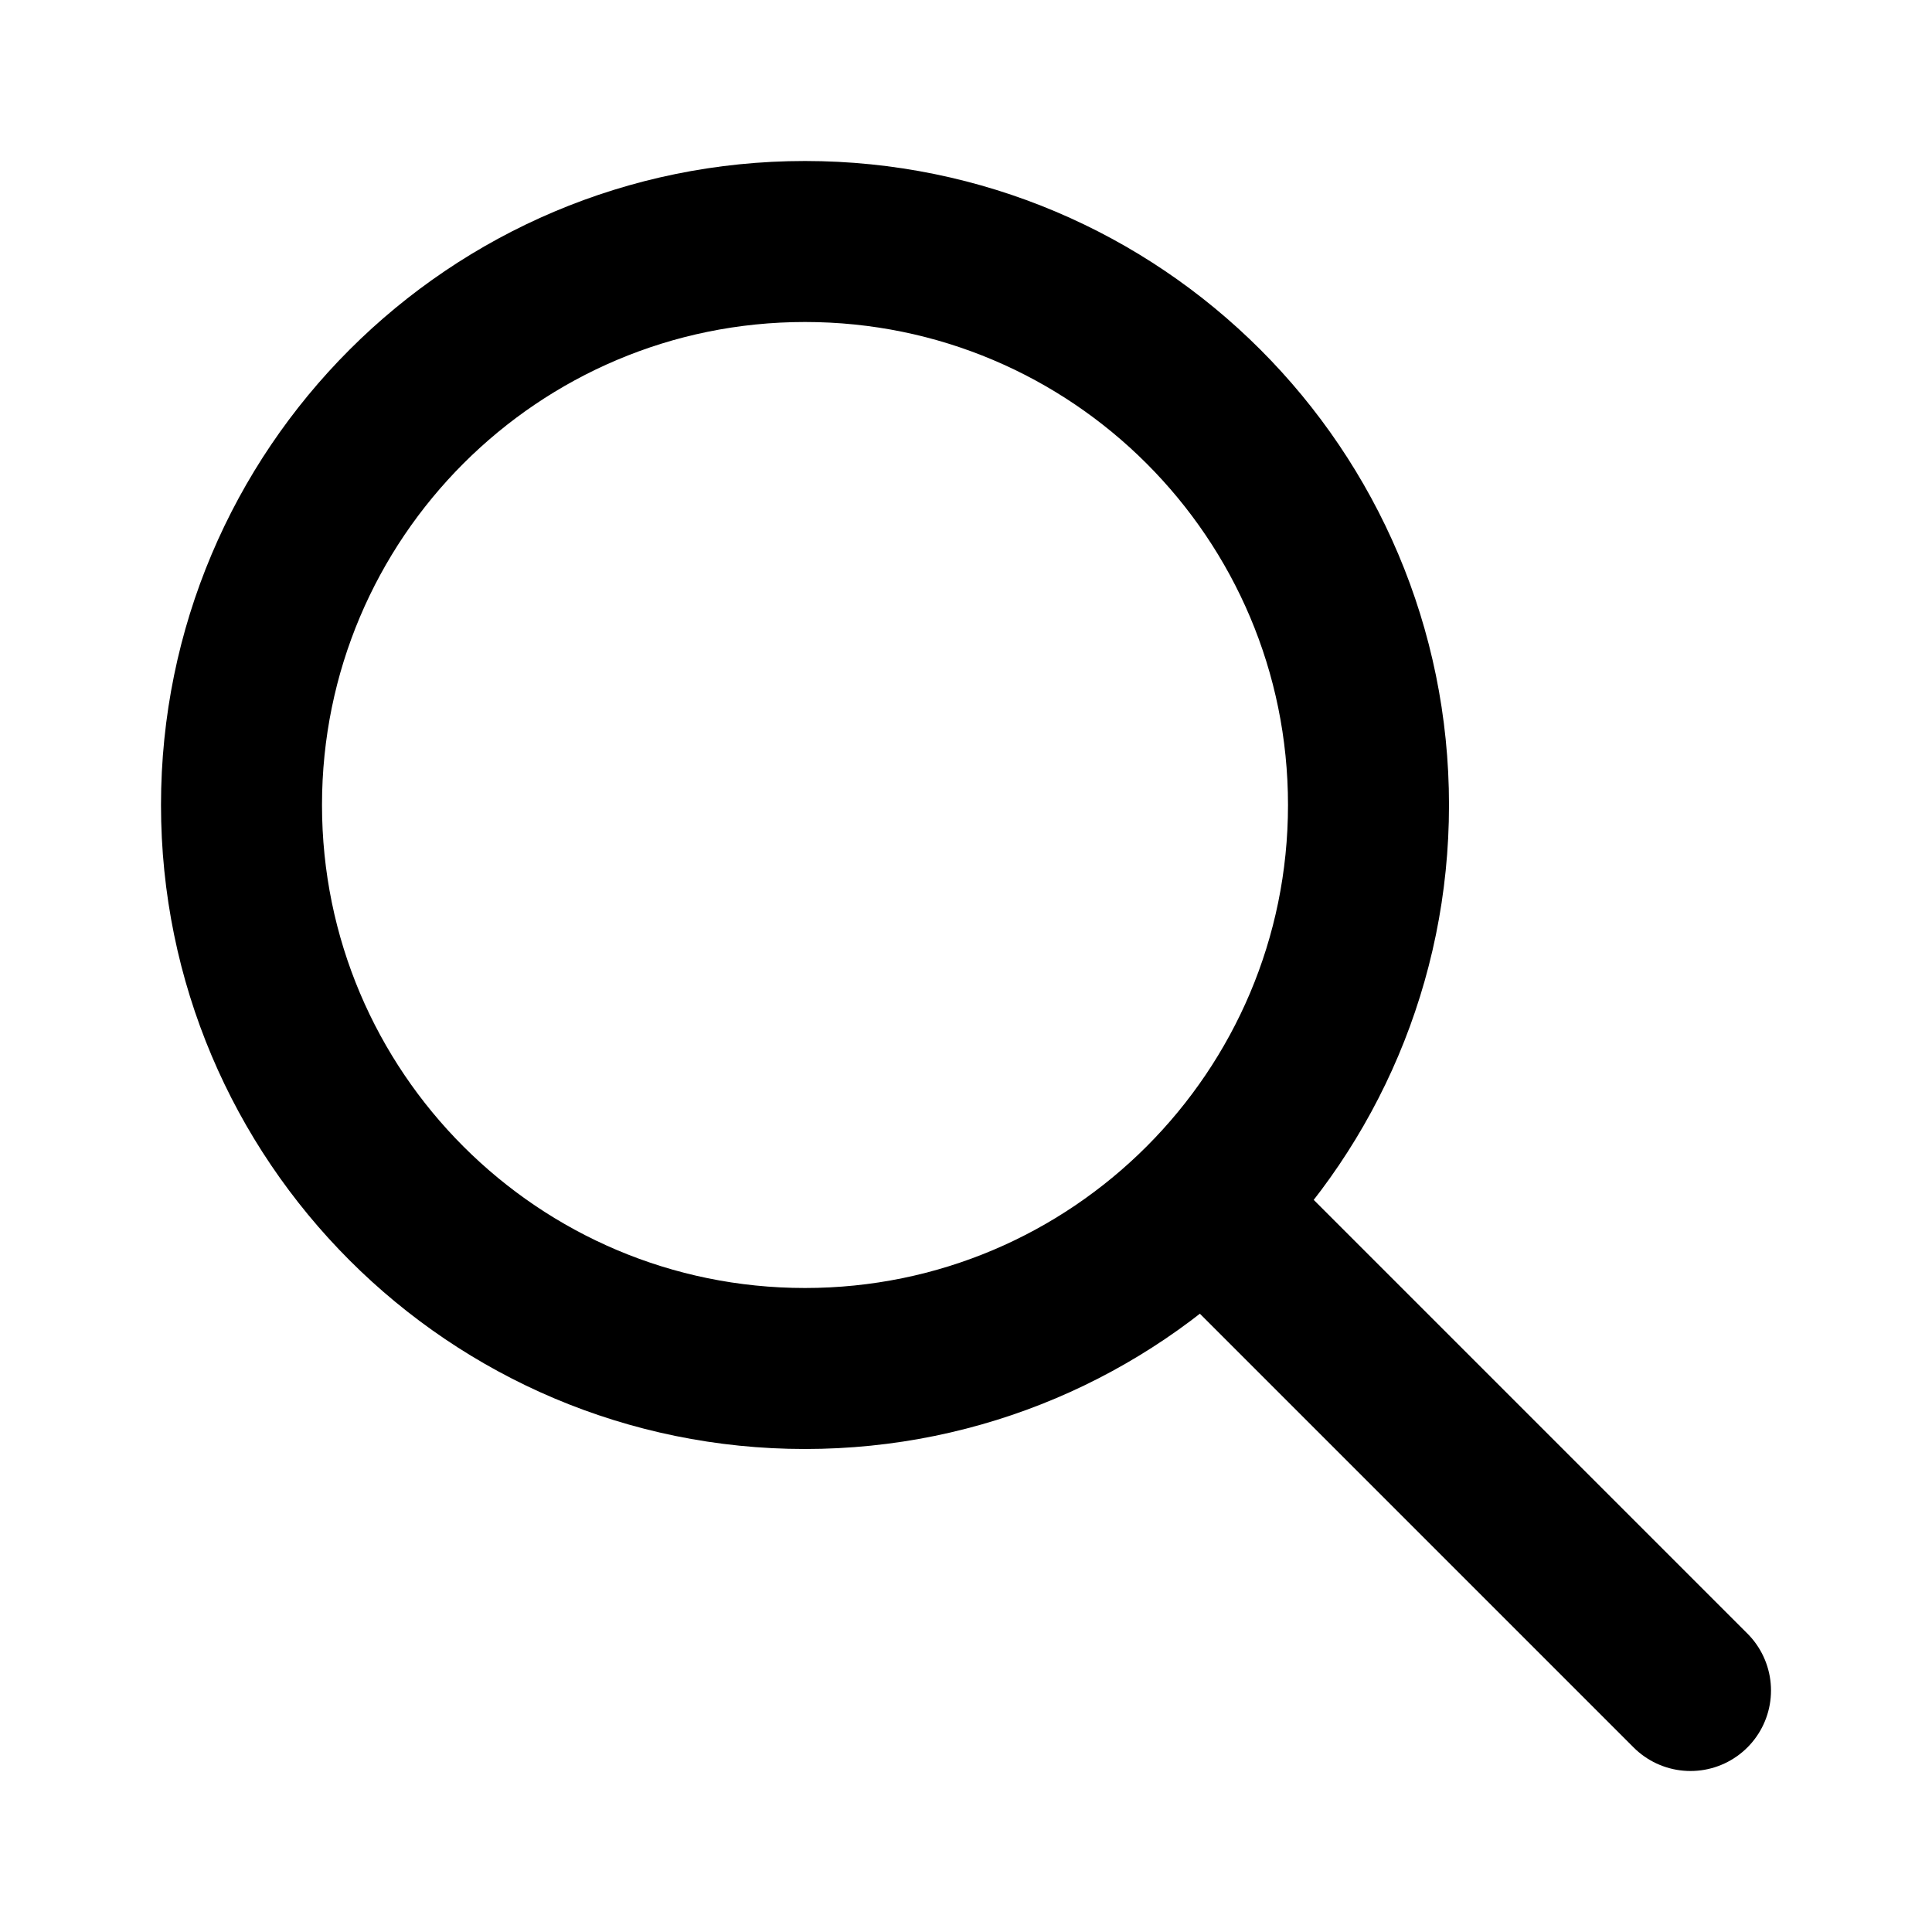
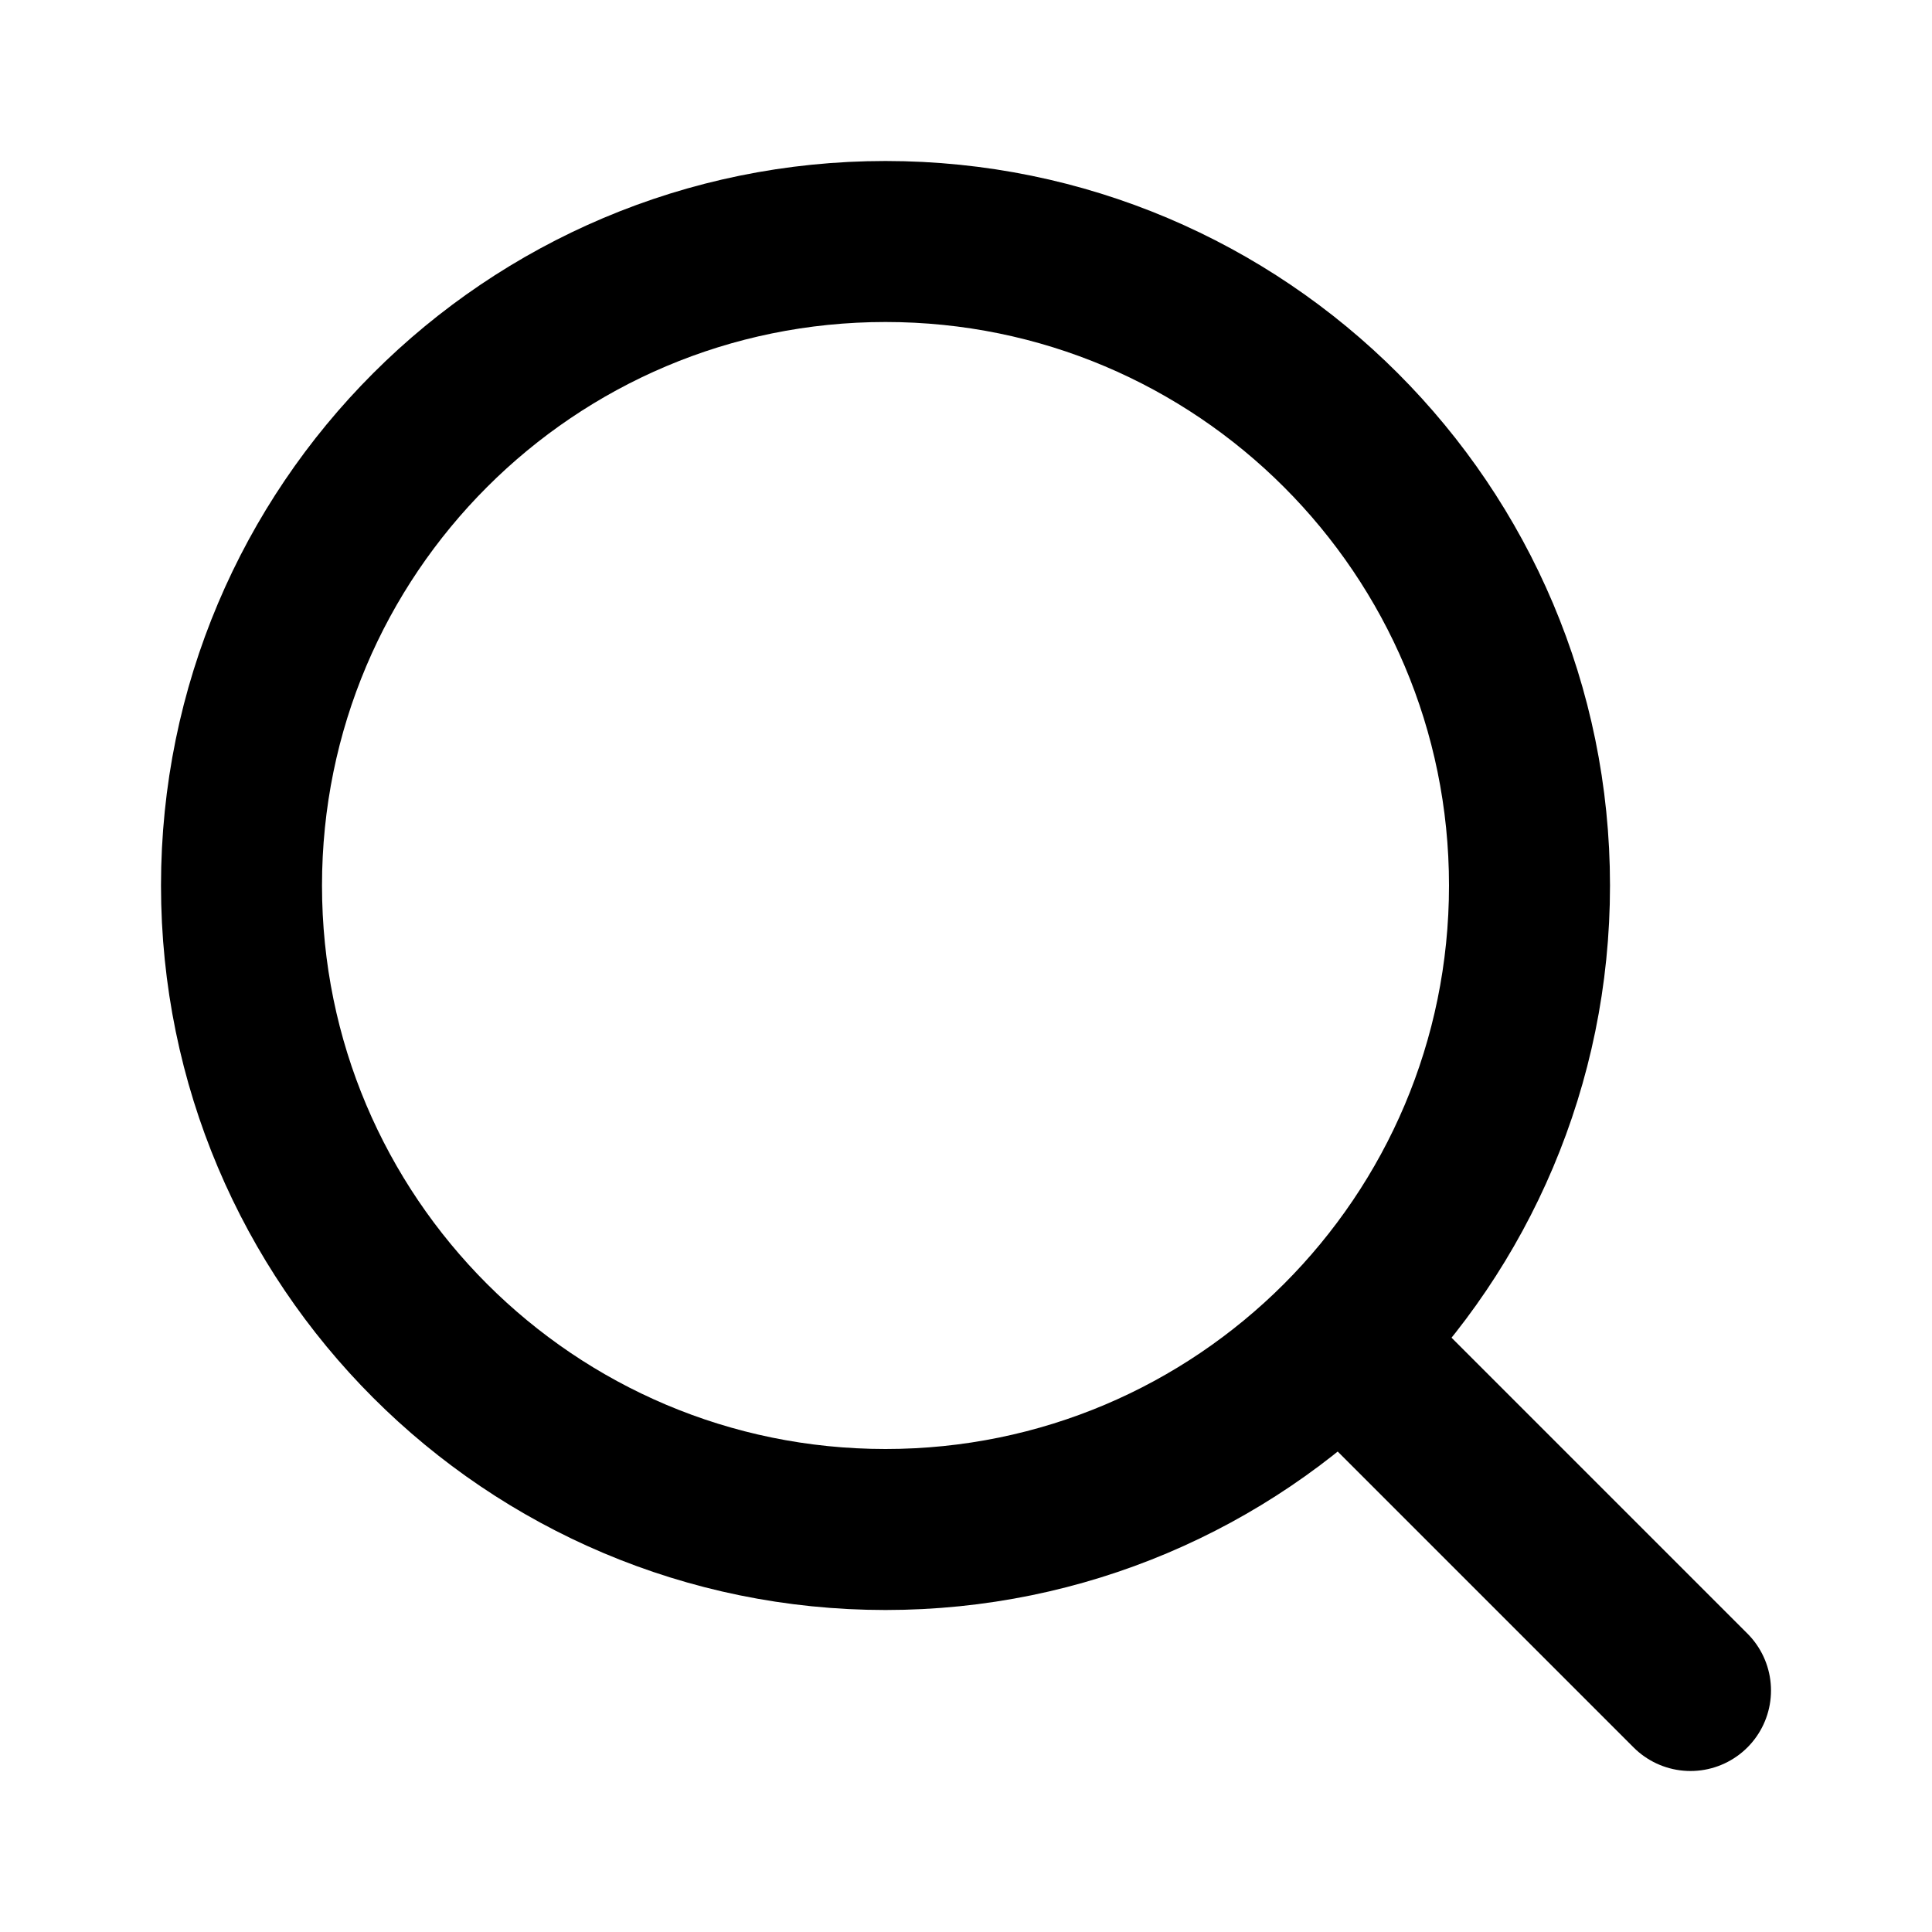
- <svg xmlns="http://www.w3.org/2000/svg" width="24" height="24" viewBox="0 0 24 24" fill="none" stroke="currentColor" stroke-width="2" stroke-linecap="round" stroke-linejoin="round" class="icon icon-tabler icons-tabler-outline icon-tabler-search">
-   <path stroke="none" d="M0 0h24v24H0z" fill="none" />
-   <path d="M10 10m-7 0a7 7 0 1 0 14 0a7 7 0 1 0 -14 0" />
-   <path d="M21 21l-6 -6" />
+ <svg xmlns="http://www.w3.org/2000/svg" width="24" height="24" viewBox="0 0 24 24" fill="none" stroke="currentColor" stroke-width="2" stroke-linecap="round" stroke-linejoin="round" class="lucide lucide-search">
+   <circle cx="11" cy="11" r="8" />
+   <path d="m21 21-4.3-4.3" />
</svg>
